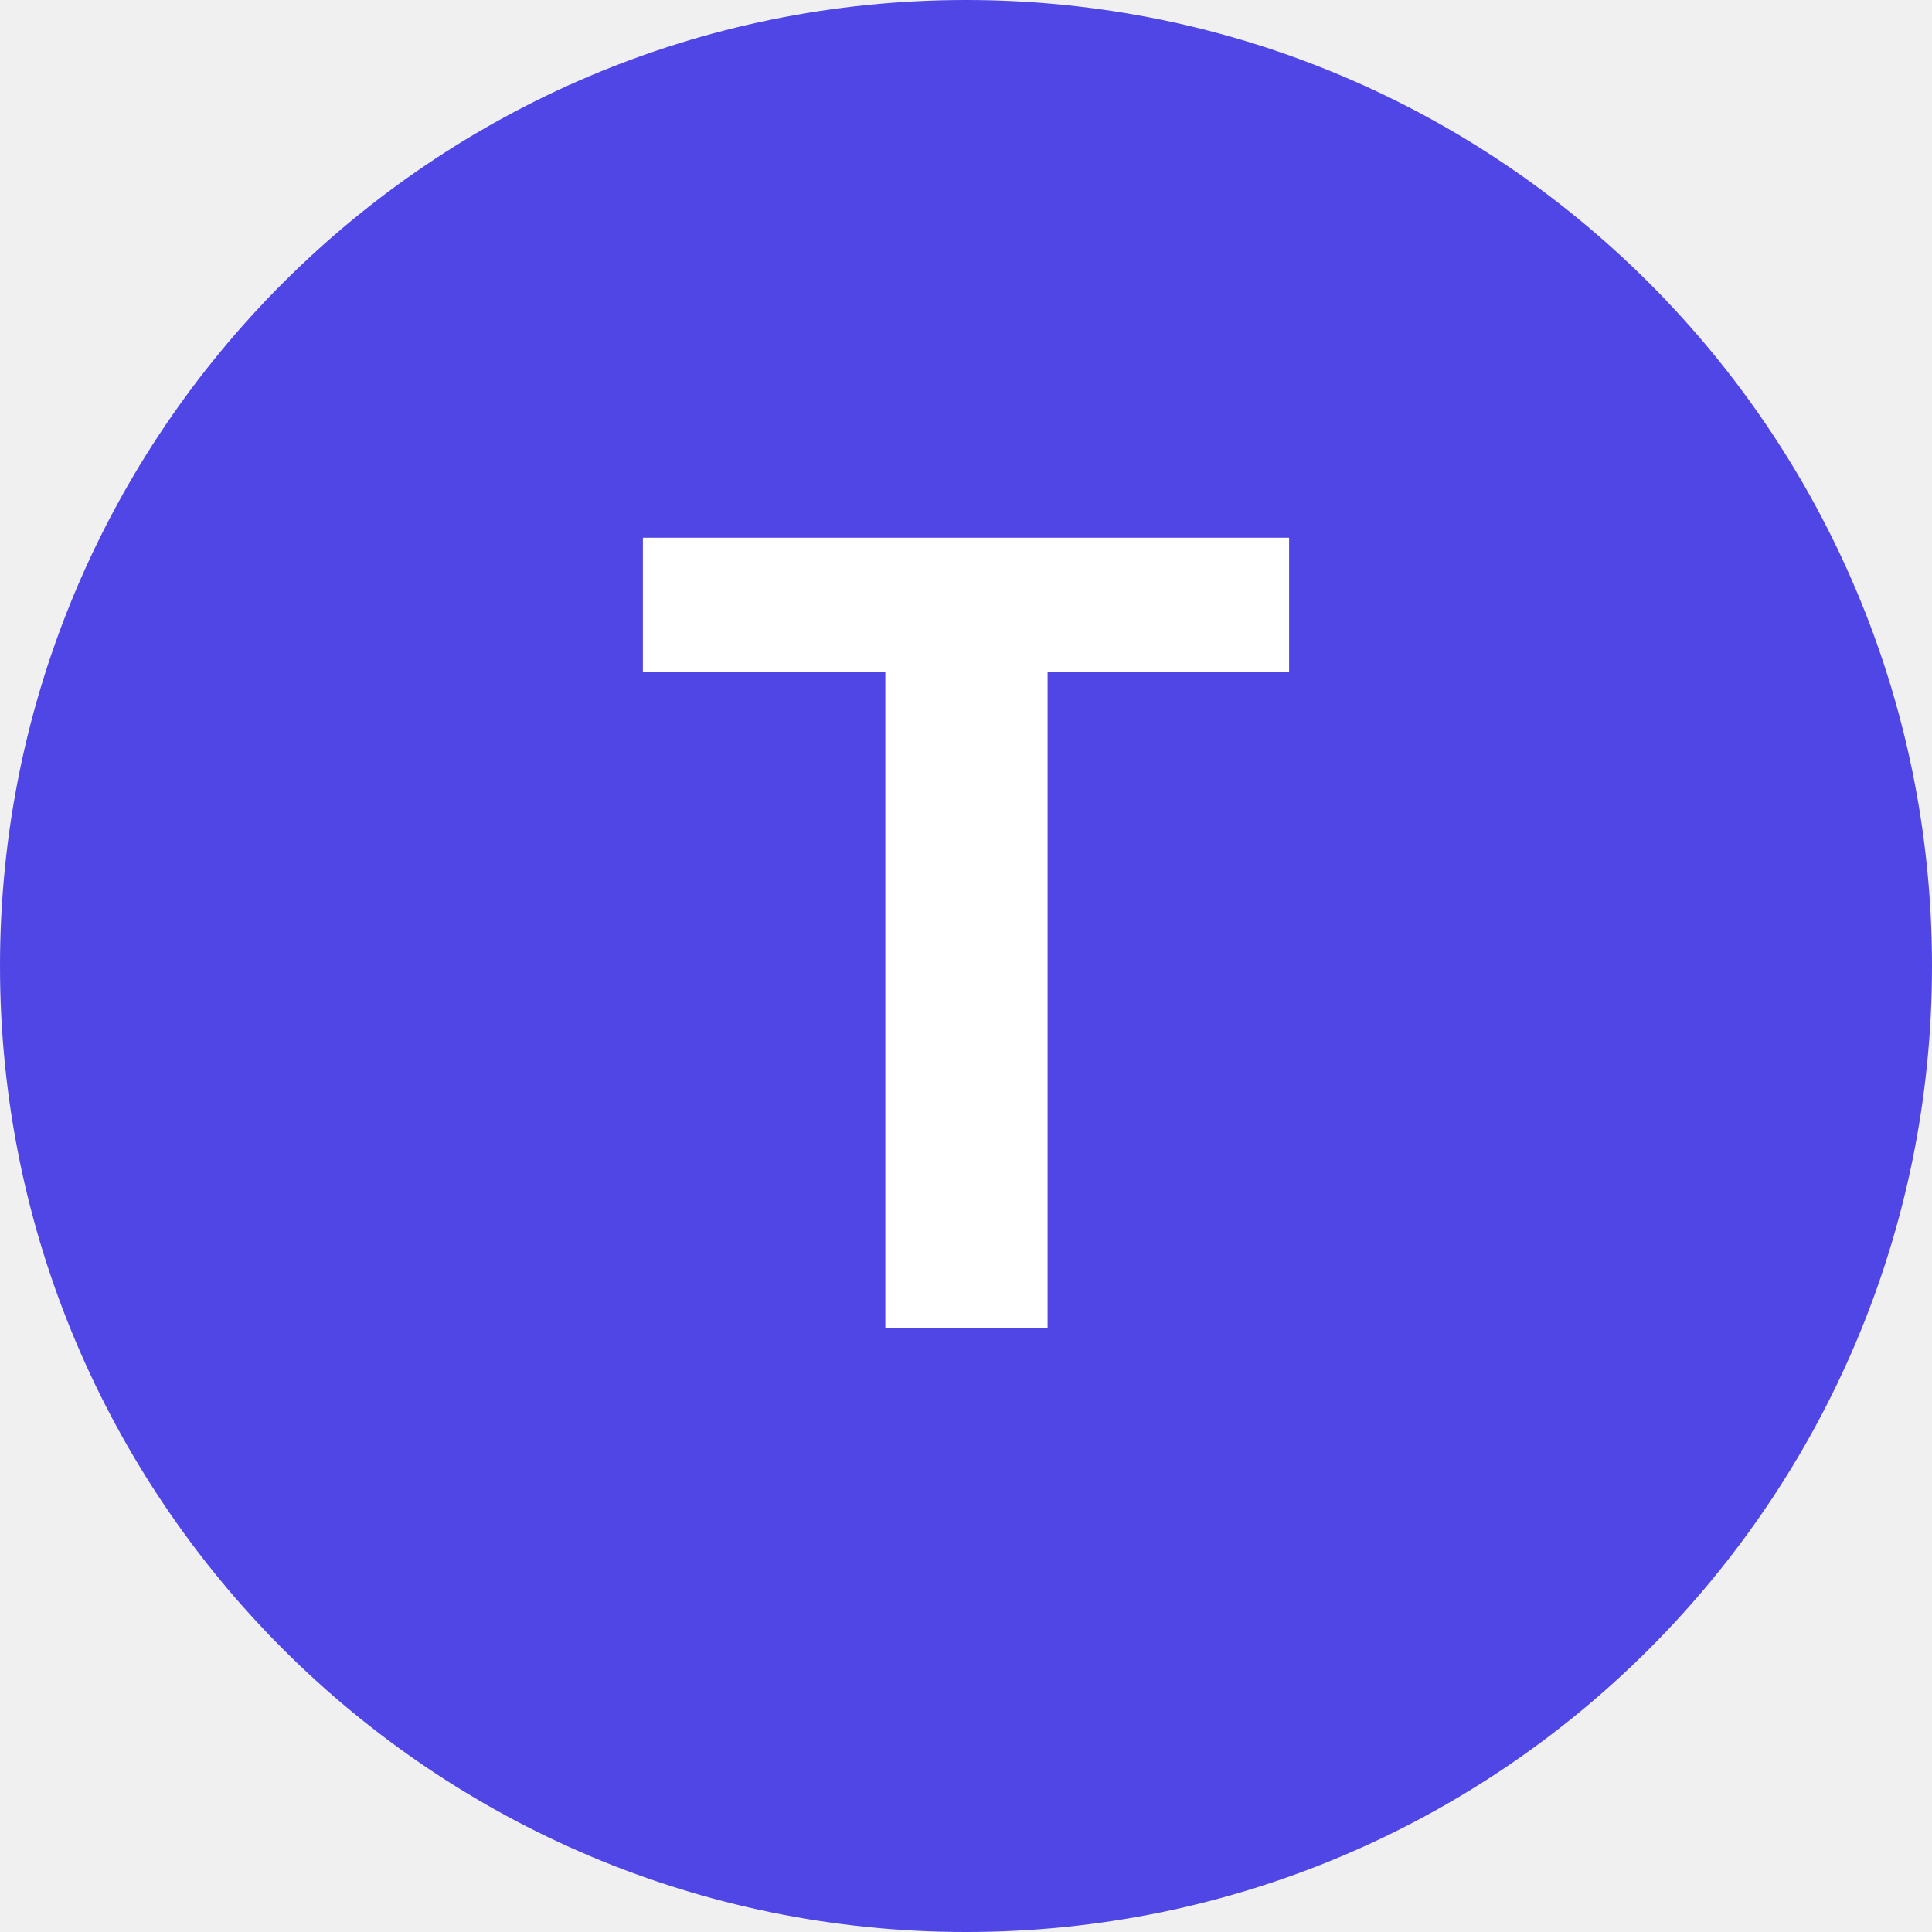
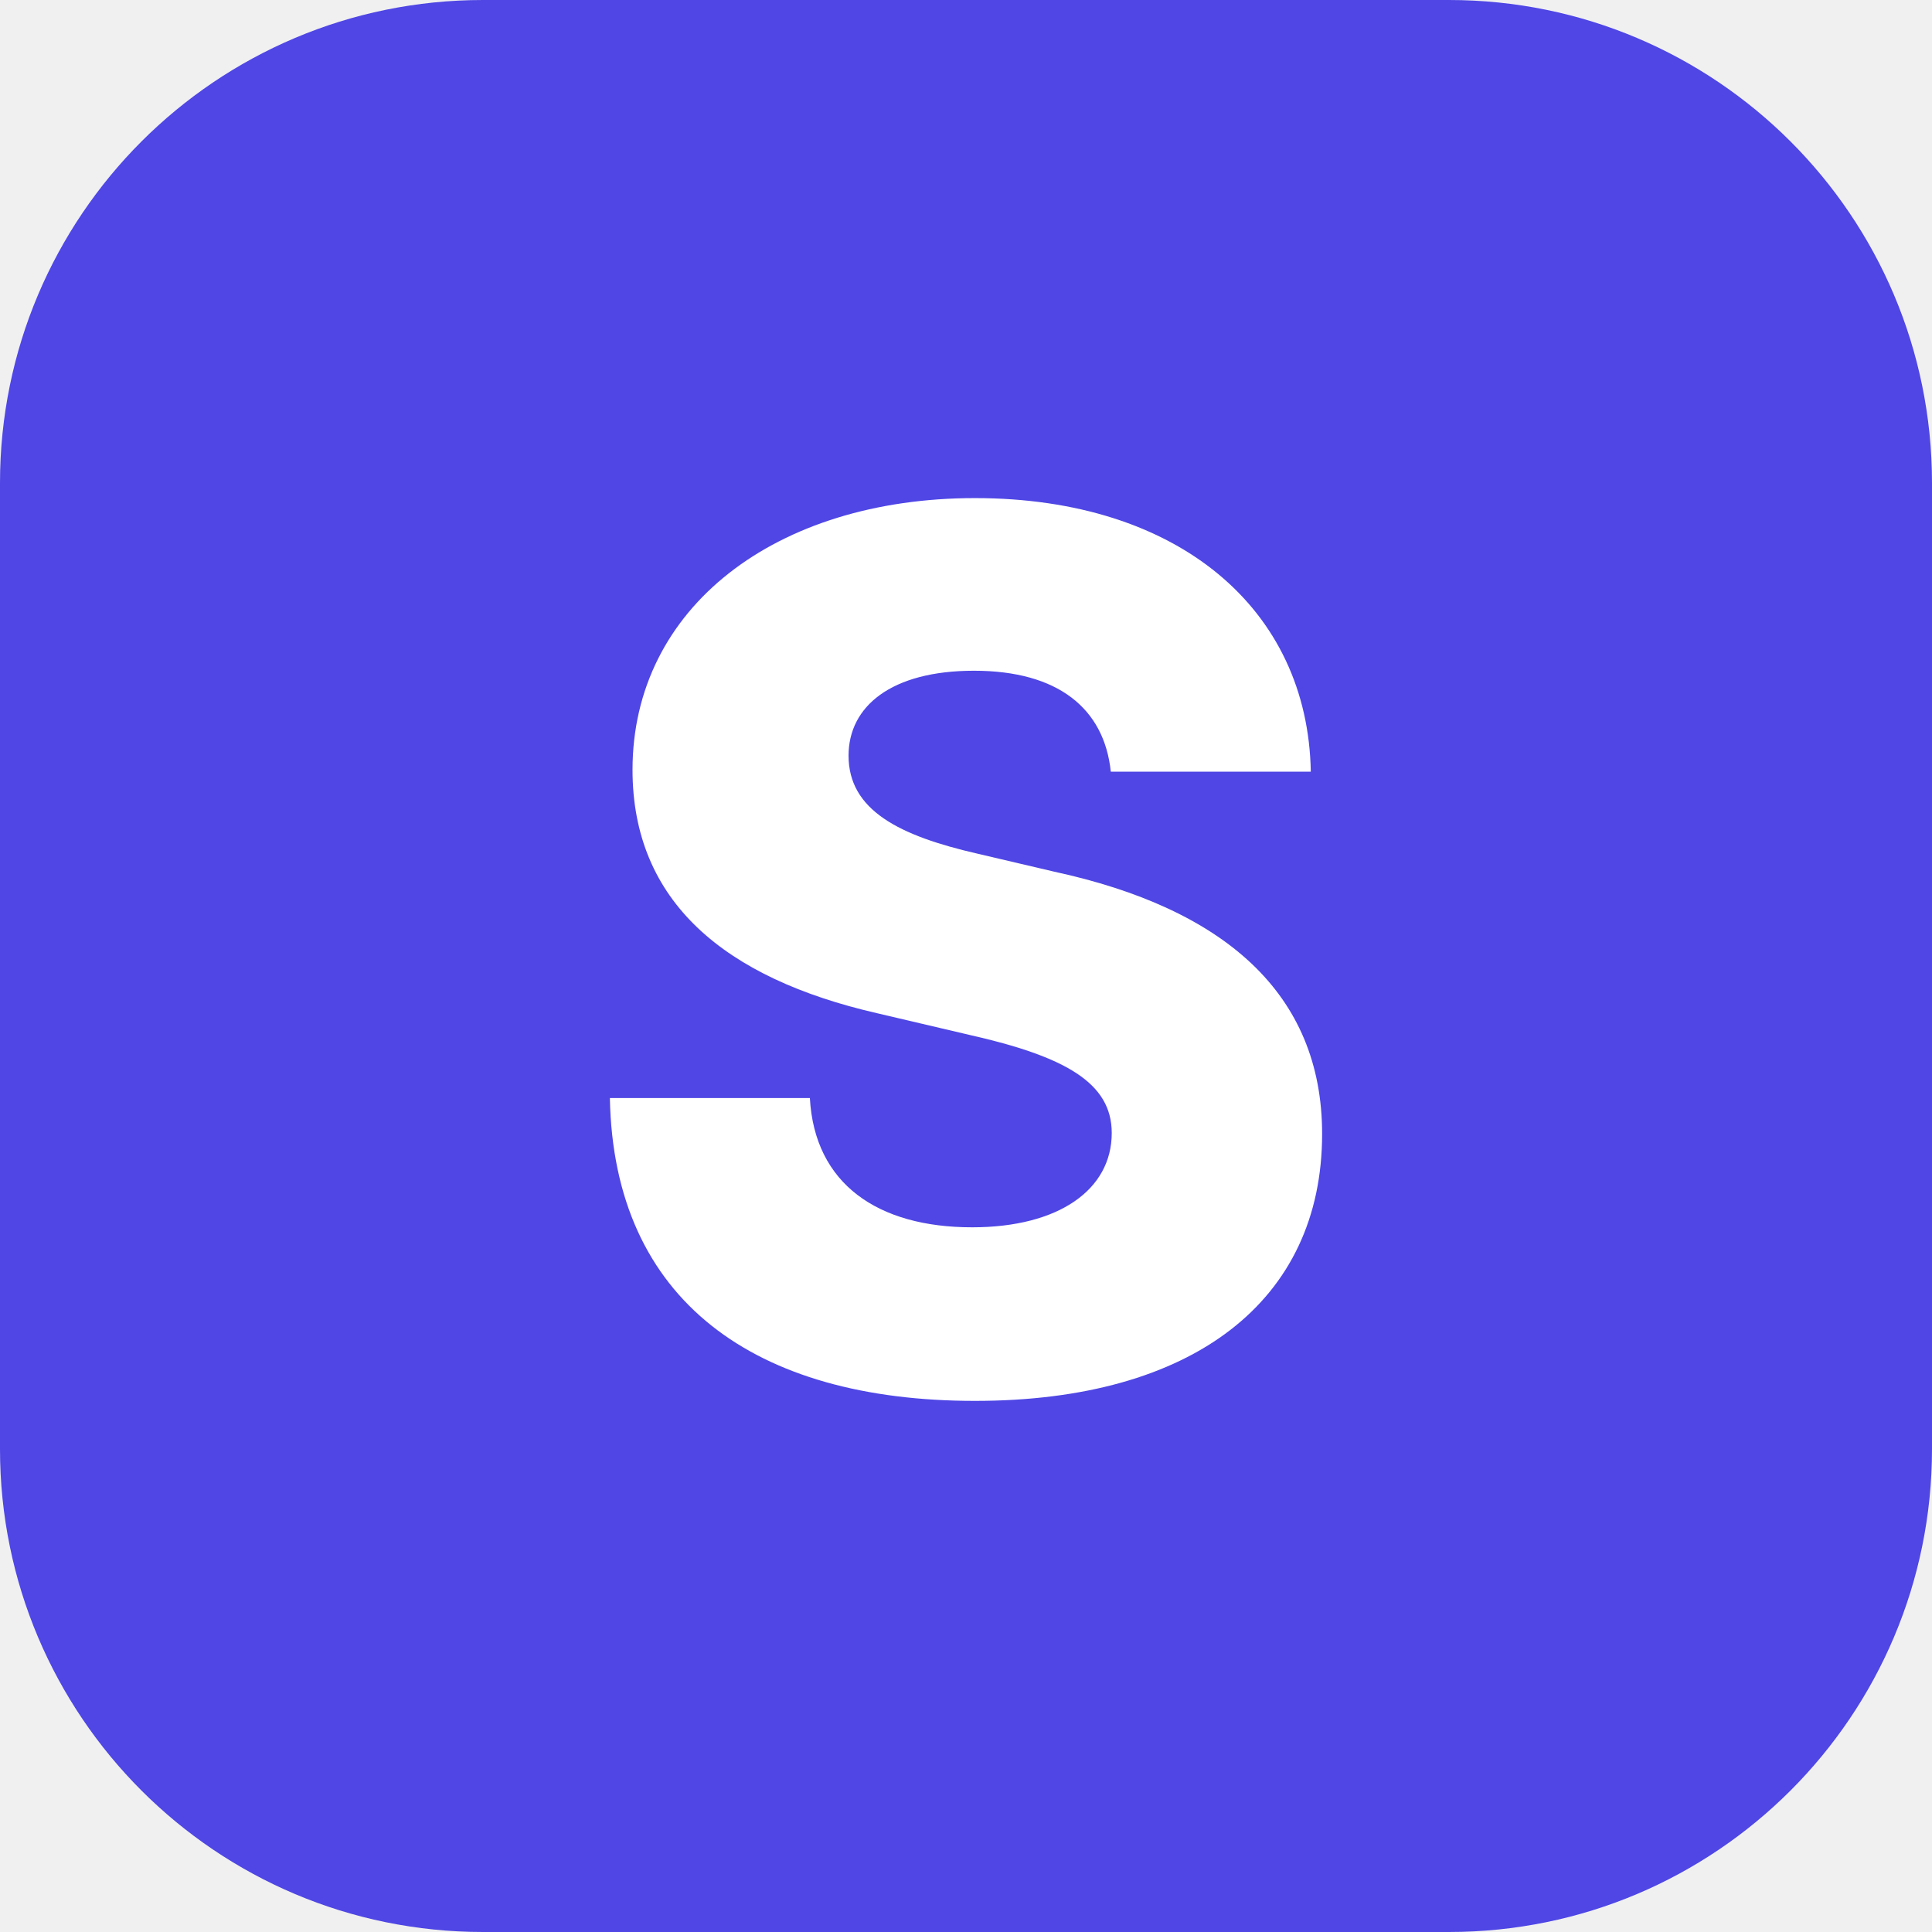
<svg xmlns="http://www.w3.org/2000/svg" viewBox="0 0 32 32">
-   <circle cx="16" cy="16" r="16" fill="#4F46E5" />
-   <text x="16" y="22" font-family="-apple-system, BlinkMacSystemFont, 'Inter', sans-serif" font-size="18" font-weight="700" fill="#ffffff" text-anchor="middle">T</text>
+   <rect width="32" height="32" rx="8" fill="#4F46E5" />
+   <text x="16" y="23" font-family="-apple-system, BlinkMacSystemFont, 'Inter', 'Segoe UI', sans-serif" font-size="20" font-weight="800" fill="#ffffff" text-anchor="middle">S</text>
</svg>
